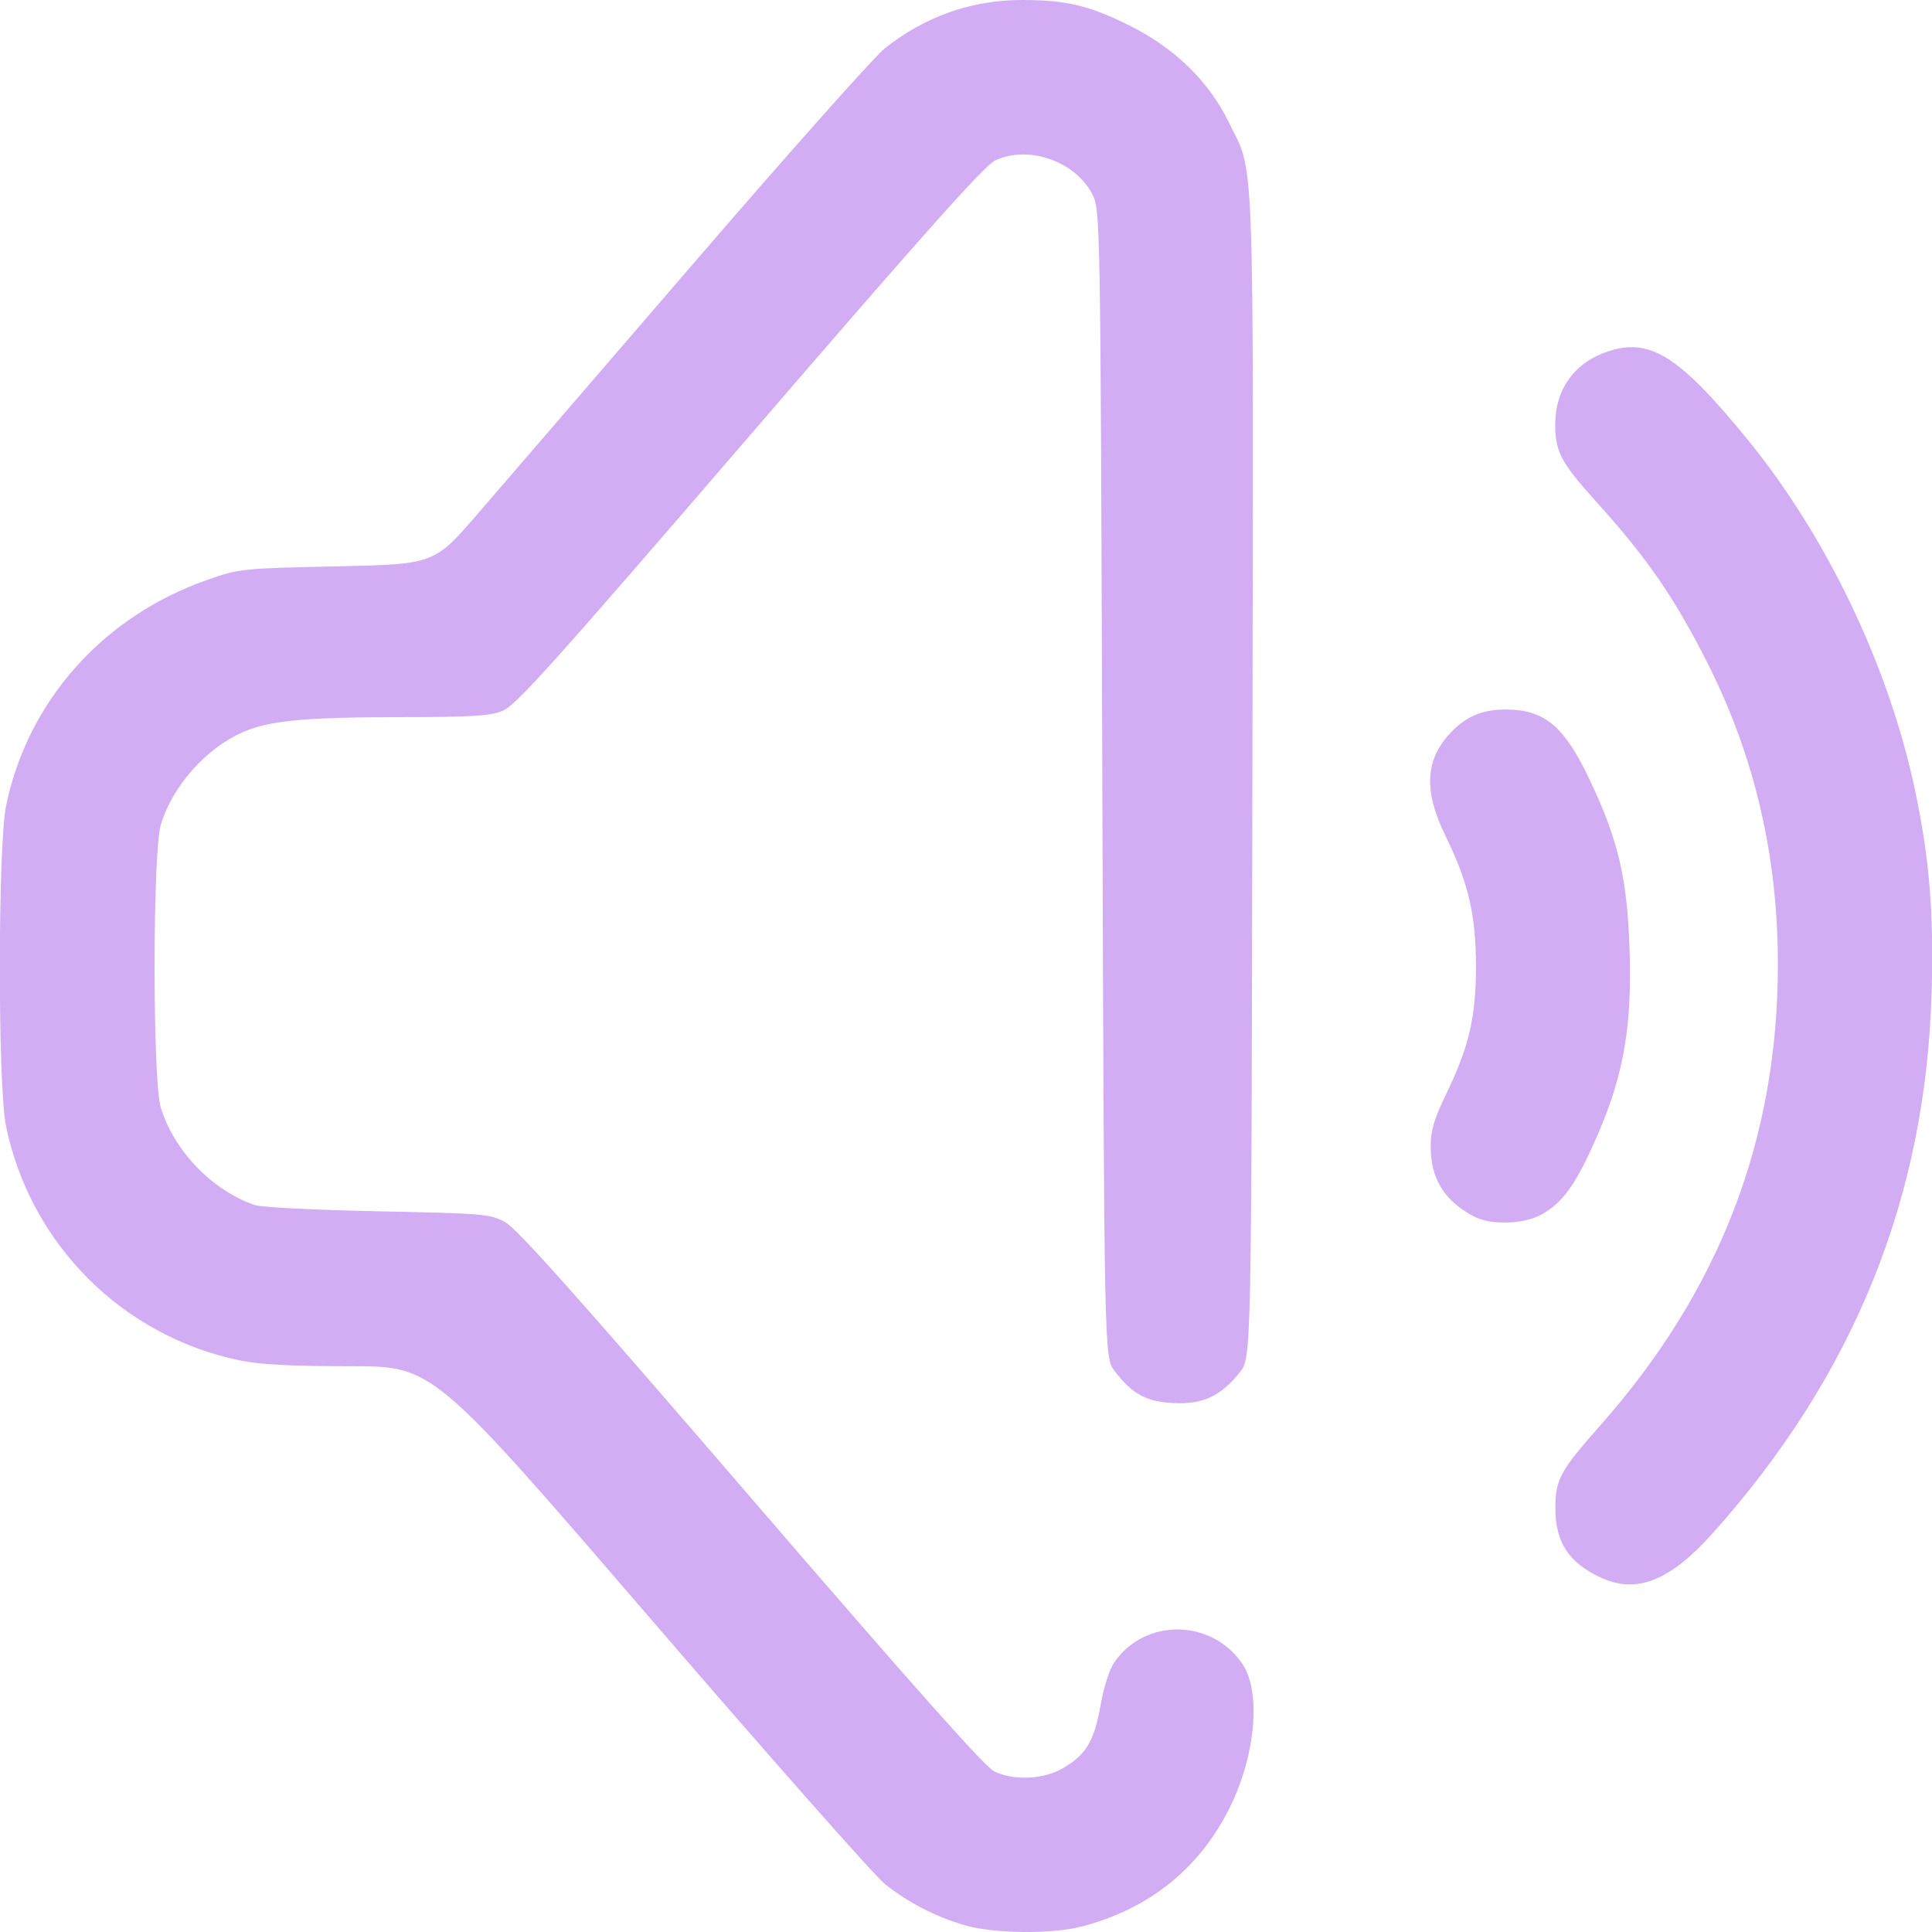
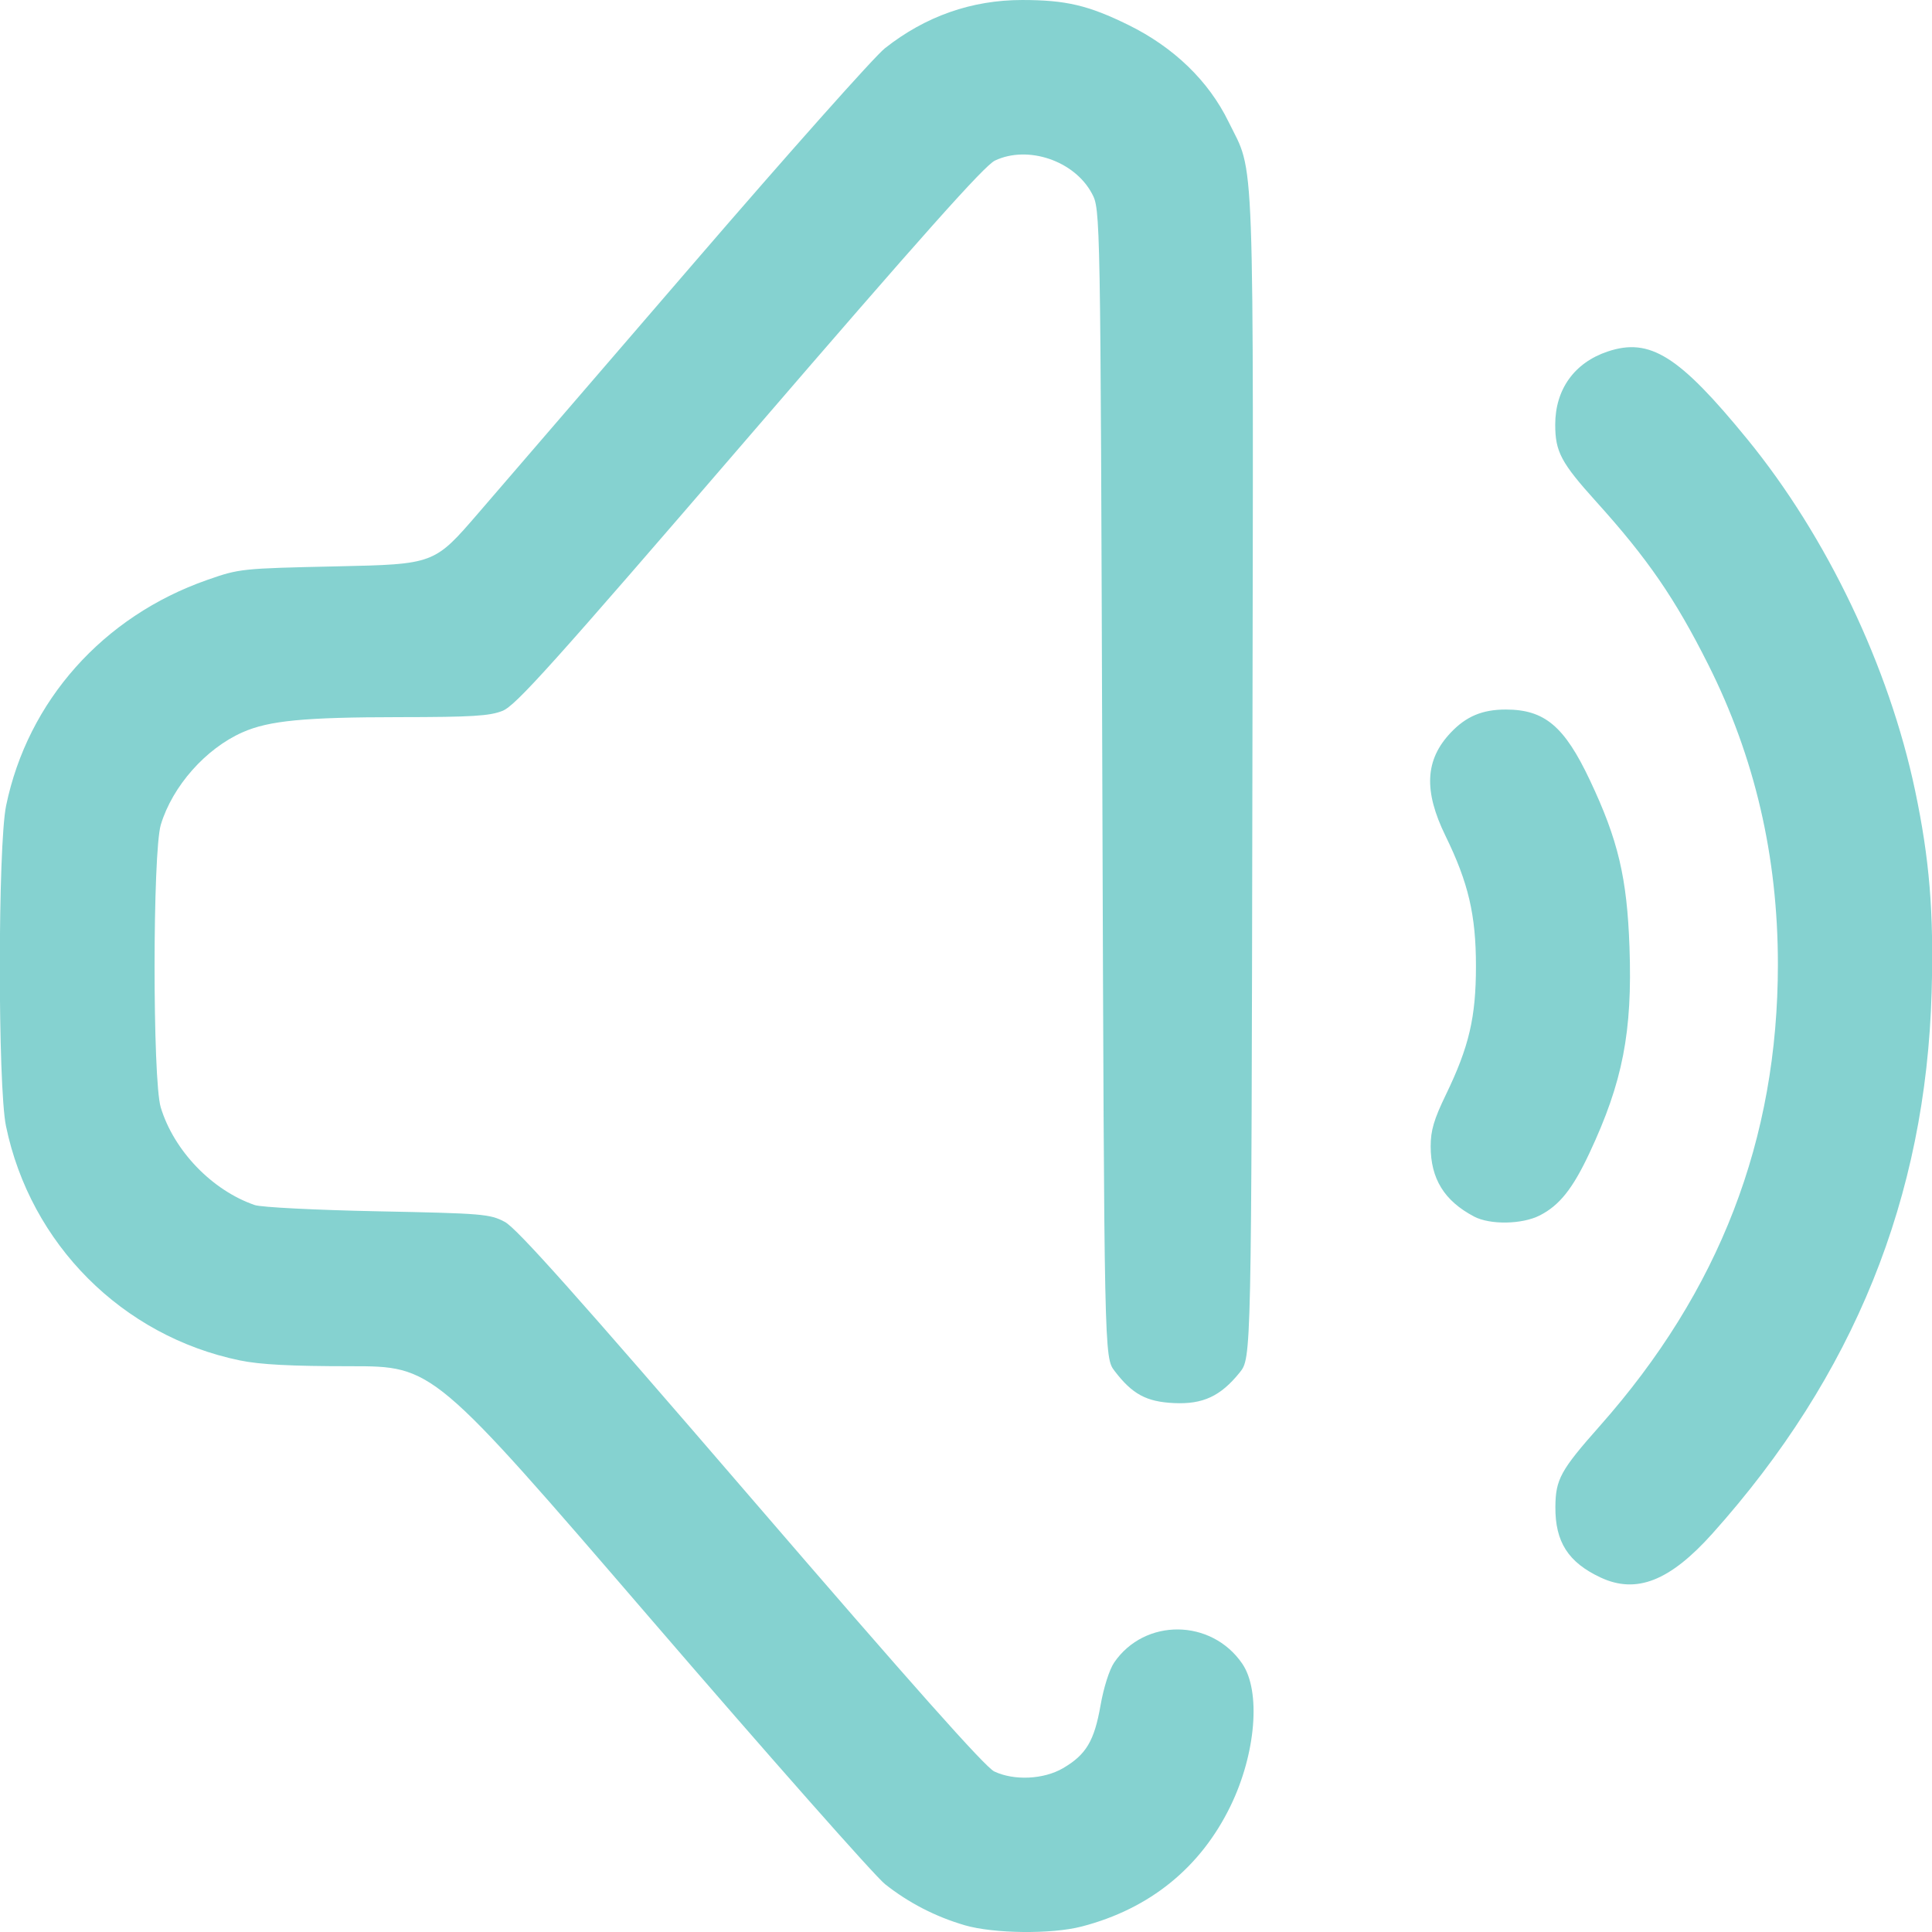
<svg xmlns="http://www.w3.org/2000/svg" xmlns:xlink="http://www.w3.org/1999/xlink" width="512" height="512" viewBox="0 0 135.467 135.467" version="1.1" id="svg1" xml:space="preserve">
  <defs id="defs1">
    <linearGradient id="linearGradient2">
-       <stop style="stop-color:#d2adf4;stop-opacity:1;" offset="0" id="stop2" />
-       <stop style="stop-color:#d2adf4;stop-opacity:1" offset="1" id="stop3" />
+       <stop style="stop-color:#85d2d0;stop-opacity:1;" offset="0" id="stop2" />
+       <stop style="stop-color:#85d2d0;stop-opacity:1" offset="1" id="stop3" />
    </linearGradient>
    <linearGradient xlink:href="#linearGradient2" id="linearGradient3" x1="34.836" y1="202.761" x2="128.478" y2="201.471" gradientUnits="userSpaceOnUse" gradientTransform="translate(-4.413462,-84.89423)" />
  </defs>
  <g id="layer1" transform="matrix(0.9376617,0,0,0.9376617,-28.53473,-44.16897)">
    <path style="fill:url(#linearGradient3);fill-opacity:1" d="m 102.562,191.069 c -2.166,-0.632 -4.182,-1.671 -5.943,-3.064 -0.767,-0.607 -8.685,-9.57 -17.596,-19.919 -16.202,-18.816 -16.202,-18.816 -22.378,-18.816 -4.46,0 -6.76,-0.121 -8.278,-0.434 -8.794,-1.816 -15.665,-8.703 -17.488,-17.526 -0.619,-2.996 -0.611,-20.951 0.01,-23.959 1.618,-7.832 7.249,-14.154 15.032,-16.877 2.425,-0.848 2.542,-0.861 9.719,-1.017 7.264,-0.159 7.264,-0.159 10.55,-3.969 1.807,-2.095 9.07,-10.524 16.14,-18.731 7.07,-8.207 13.492,-15.425 14.271,-16.04 3.03,-2.395 6.488,-3.611 10.267,-3.611 3.271,0 4.962,0.398 7.95,1.869 3.393,1.67 5.988,4.179 7.479,7.229 1.988,4.066 1.868,0.77 1.787,48.96 -0.073,43.489 -0.073,43.489 -0.947,44.574 -1.43,1.776 -2.754,2.392 -4.918,2.289 -2.065,-0.098 -3.115,-0.666 -4.439,-2.402 -0.775,-1.017 -0.775,-1.017 -0.917,-43.936 -0.141,-42.92 -0.141,-42.92 -0.782,-44.119 -1.307,-2.447 -4.786,-3.626 -7.251,-2.456 -0.786,0.373 -5.425,5.577 -18.356,20.592 -14.764,17.144 -17.474,20.161 -18.464,20.557 -0.96,0.384 -2.298,0.466 -7.717,0.47 -7.12,0.006 -9.751,0.26 -11.724,1.133 -2.755,1.219 -5.237,4.024 -6.11,6.905 -0.62,2.046 -0.626,19.103 -0.007,21.143 0.982,3.238 3.839,6.207 7.028,7.304 0.486,0.167 4.546,0.373 9.196,0.467 7.871,0.158 8.39,0.201 9.502,0.791 0.894,0.474 5.312,5.425 18.405,20.63 12.053,13.997 17.519,20.145 18.198,20.467 1.485,0.705 3.704,0.599 5.146,-0.246 1.725,-1.011 2.333,-2.03 2.801,-4.69 0.236,-1.343 0.665,-2.691 1.022,-3.212 2.282,-3.33 7.264,-3.286 9.574,0.085 1.409,2.057 1.026,6.729 -0.872,10.64 -2.24,4.615 -6.045,7.698 -11.13,9.018 -2.261,0.587 -6.578,0.539 -8.76,-0.097 z m 47.56,-26 c -2.417,-1.128 -3.399,-2.661 -3.38,-5.275 0.015,-2.064 0.387,-2.744 3.316,-6.049 8.955,-10.105 13.323,-21.427 13.323,-34.533 0,-8.054 -1.723,-15.47 -5.204,-22.402 -2.485,-4.947 -4.527,-7.918 -8.363,-12.169 -2.648,-2.934 -3.084,-3.751 -3.084,-5.783 0,-2.636 1.433,-4.634 3.923,-5.467 3.158,-1.058 5.336,0.31 10.438,6.553 5.953,7.285 10.6,17.018 12.552,26.287 1.075,5.104 1.402,9.094 1.235,15.053 -0.432,15.378 -5.814,28.68 -16.382,40.487 -3.19,3.563 -5.694,4.55 -8.373,3.299 z m -9.46,-26.992 c -2.226,-1.171 -3.246,-2.822 -3.246,-5.253 0,-1.182 0.245,-2.013 1.14,-3.863 1.732,-3.582 2.246,-5.781 2.246,-9.607 0,-3.825 -0.563,-6.235 -2.278,-9.744 -1.646,-3.369 -1.529,-5.689 0.39,-7.716 1.156,-1.222 2.366,-1.73 4.118,-1.73 2.902,0 4.381,1.243 6.292,5.287 2.11,4.466 2.777,7.281 2.96,12.493 0.223,6.335 -0.505,10.076 -2.992,15.381 -1.253,2.673 -2.244,3.917 -3.717,4.669 -1.321,0.674 -3.716,0.715 -4.915,0.084 z" id="path1" />
  </g>
</svg>
